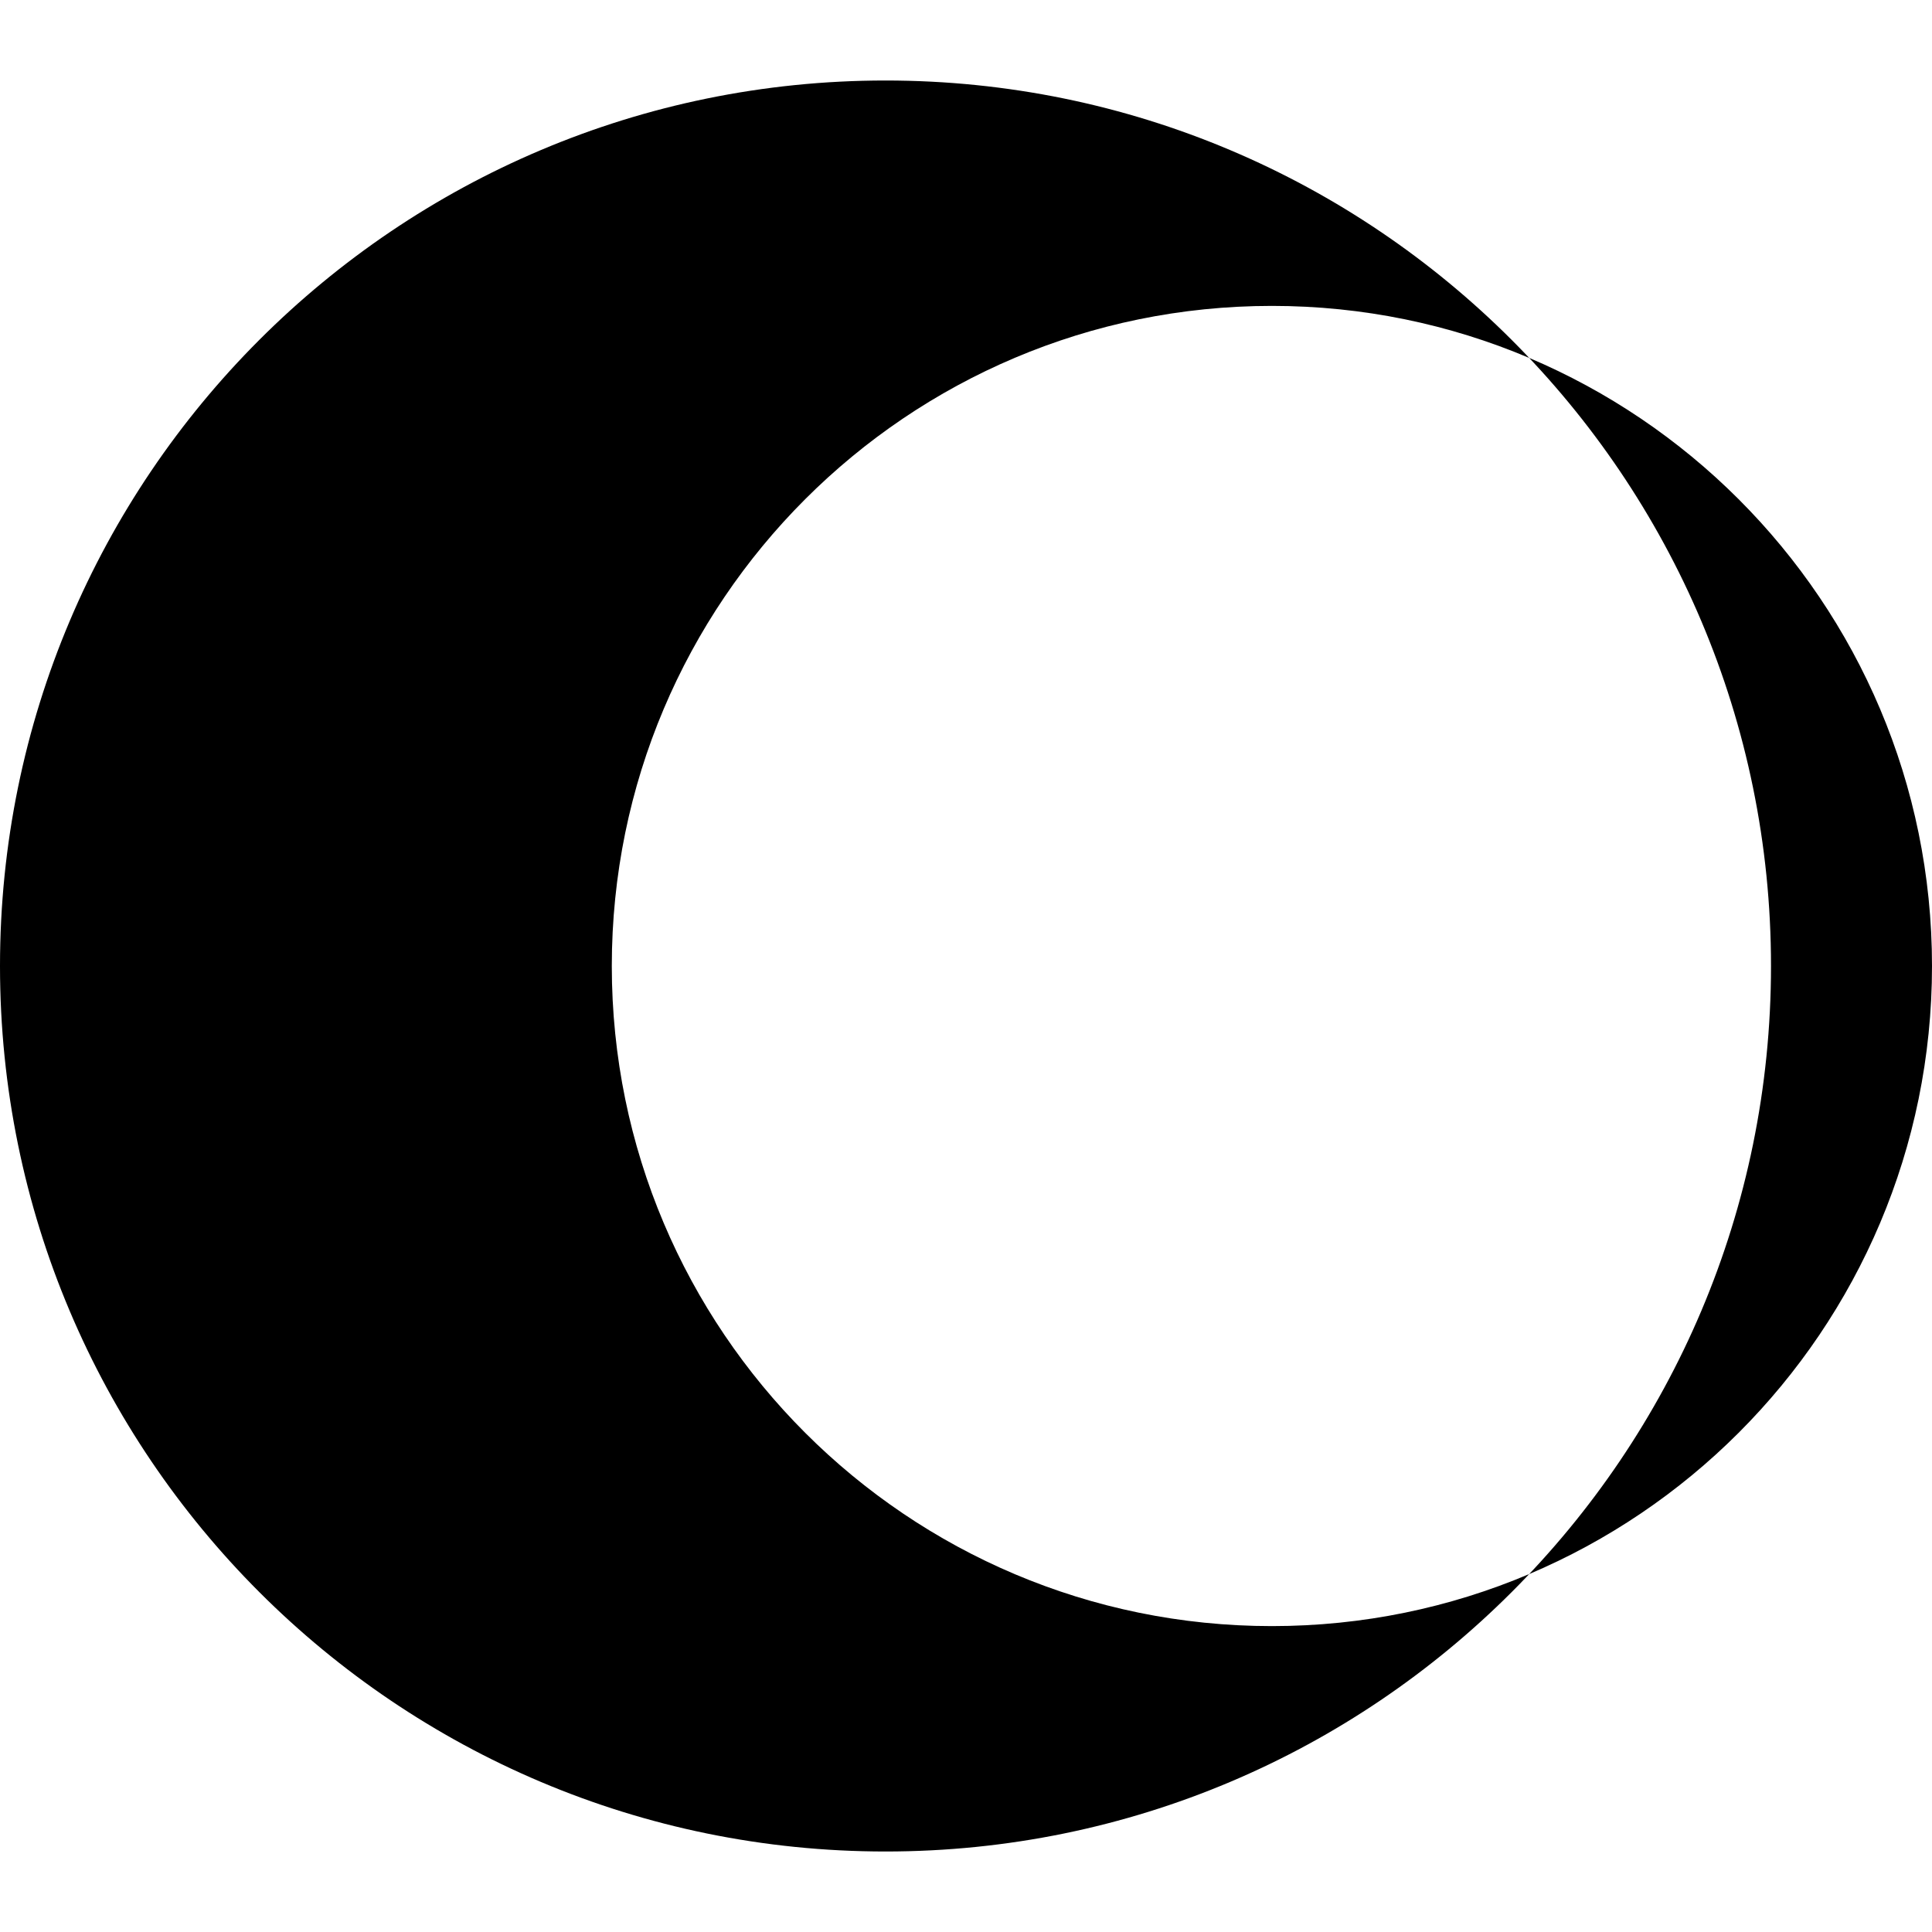
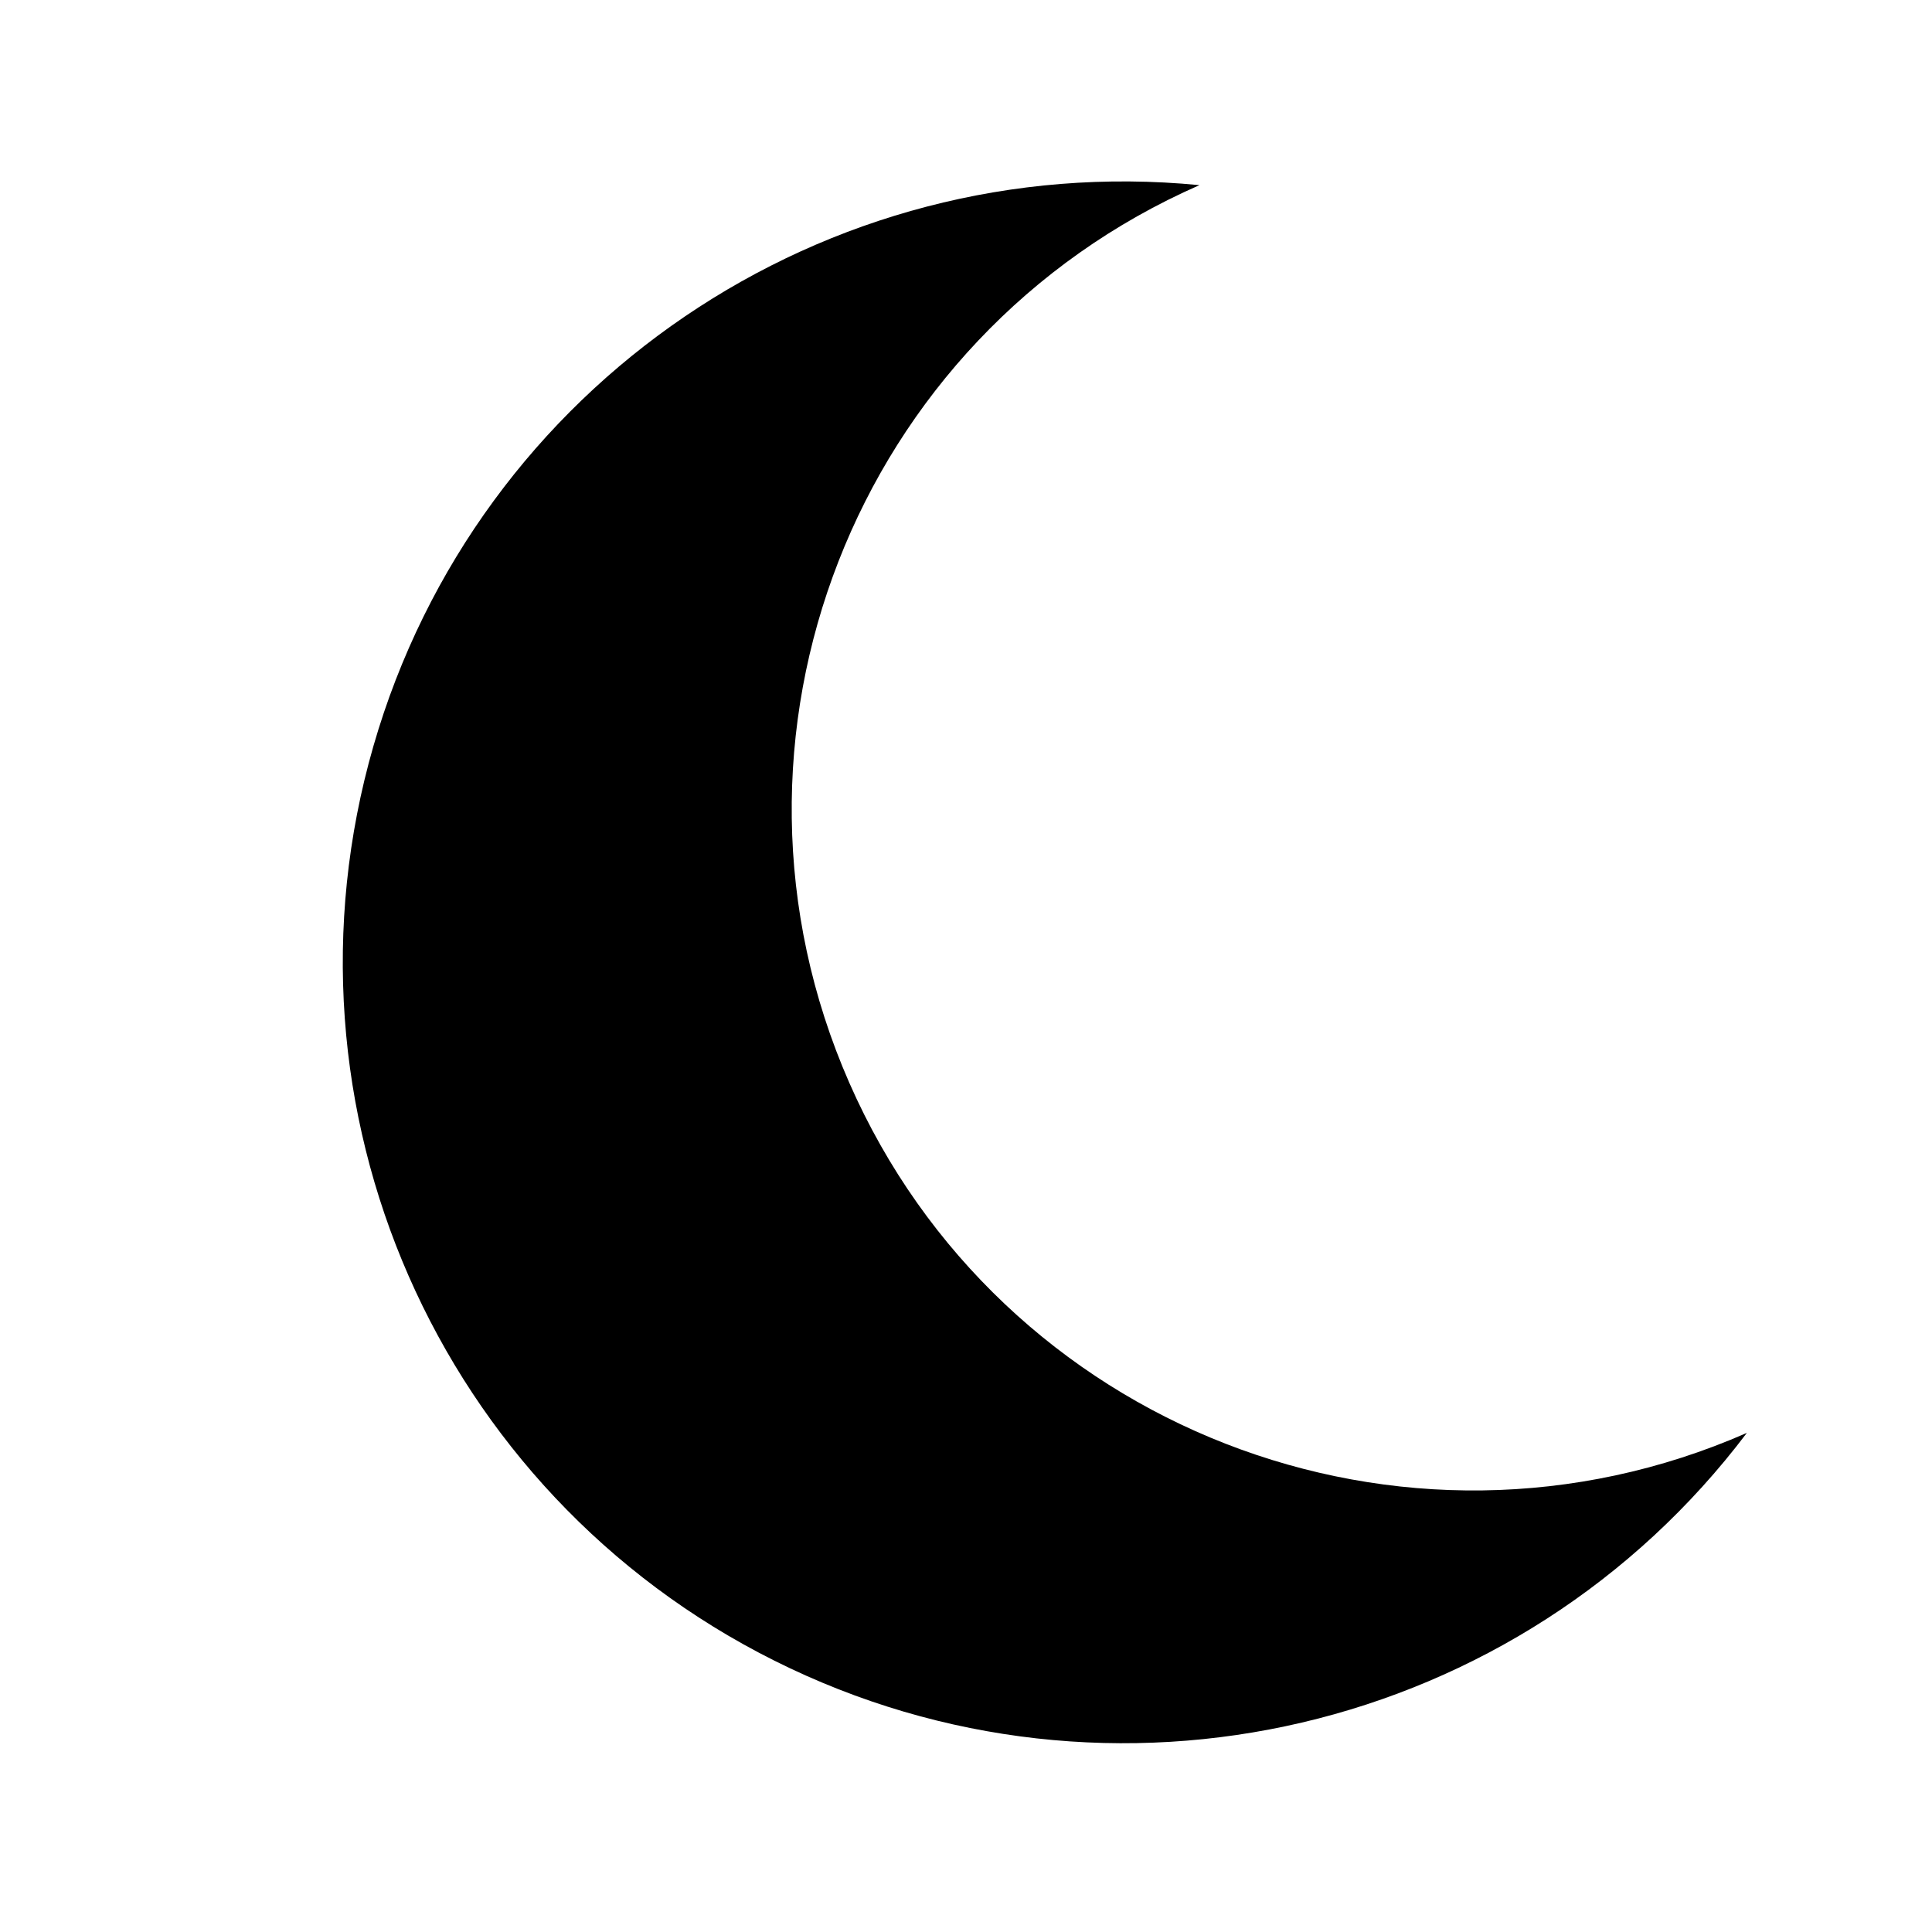
<svg xmlns="http://www.w3.org/2000/svg" viewBox="0 0 24 24" aria-hidden="true">
-   <path fill="currentColor" fill-rule="evenodd" d="     M 22 12     A 11 11 0 1 0 0 12     A 11 11 0 1 0 22 12     Z      M 24 12     A 8.2 8.2 0 1 1 7.6 12     A 8.2 8.2 0 1 1 24 12     Z   " />
+   <path fill="currentColor" fill-rule="evenodd" d="     M14.9 2.3     A9.7 9.7 0 1 0 21.7 17.8     A8.0 8.0 0 1 1 14.9 2.3     Z   " clip-rule="evenodd" />
</svg>
